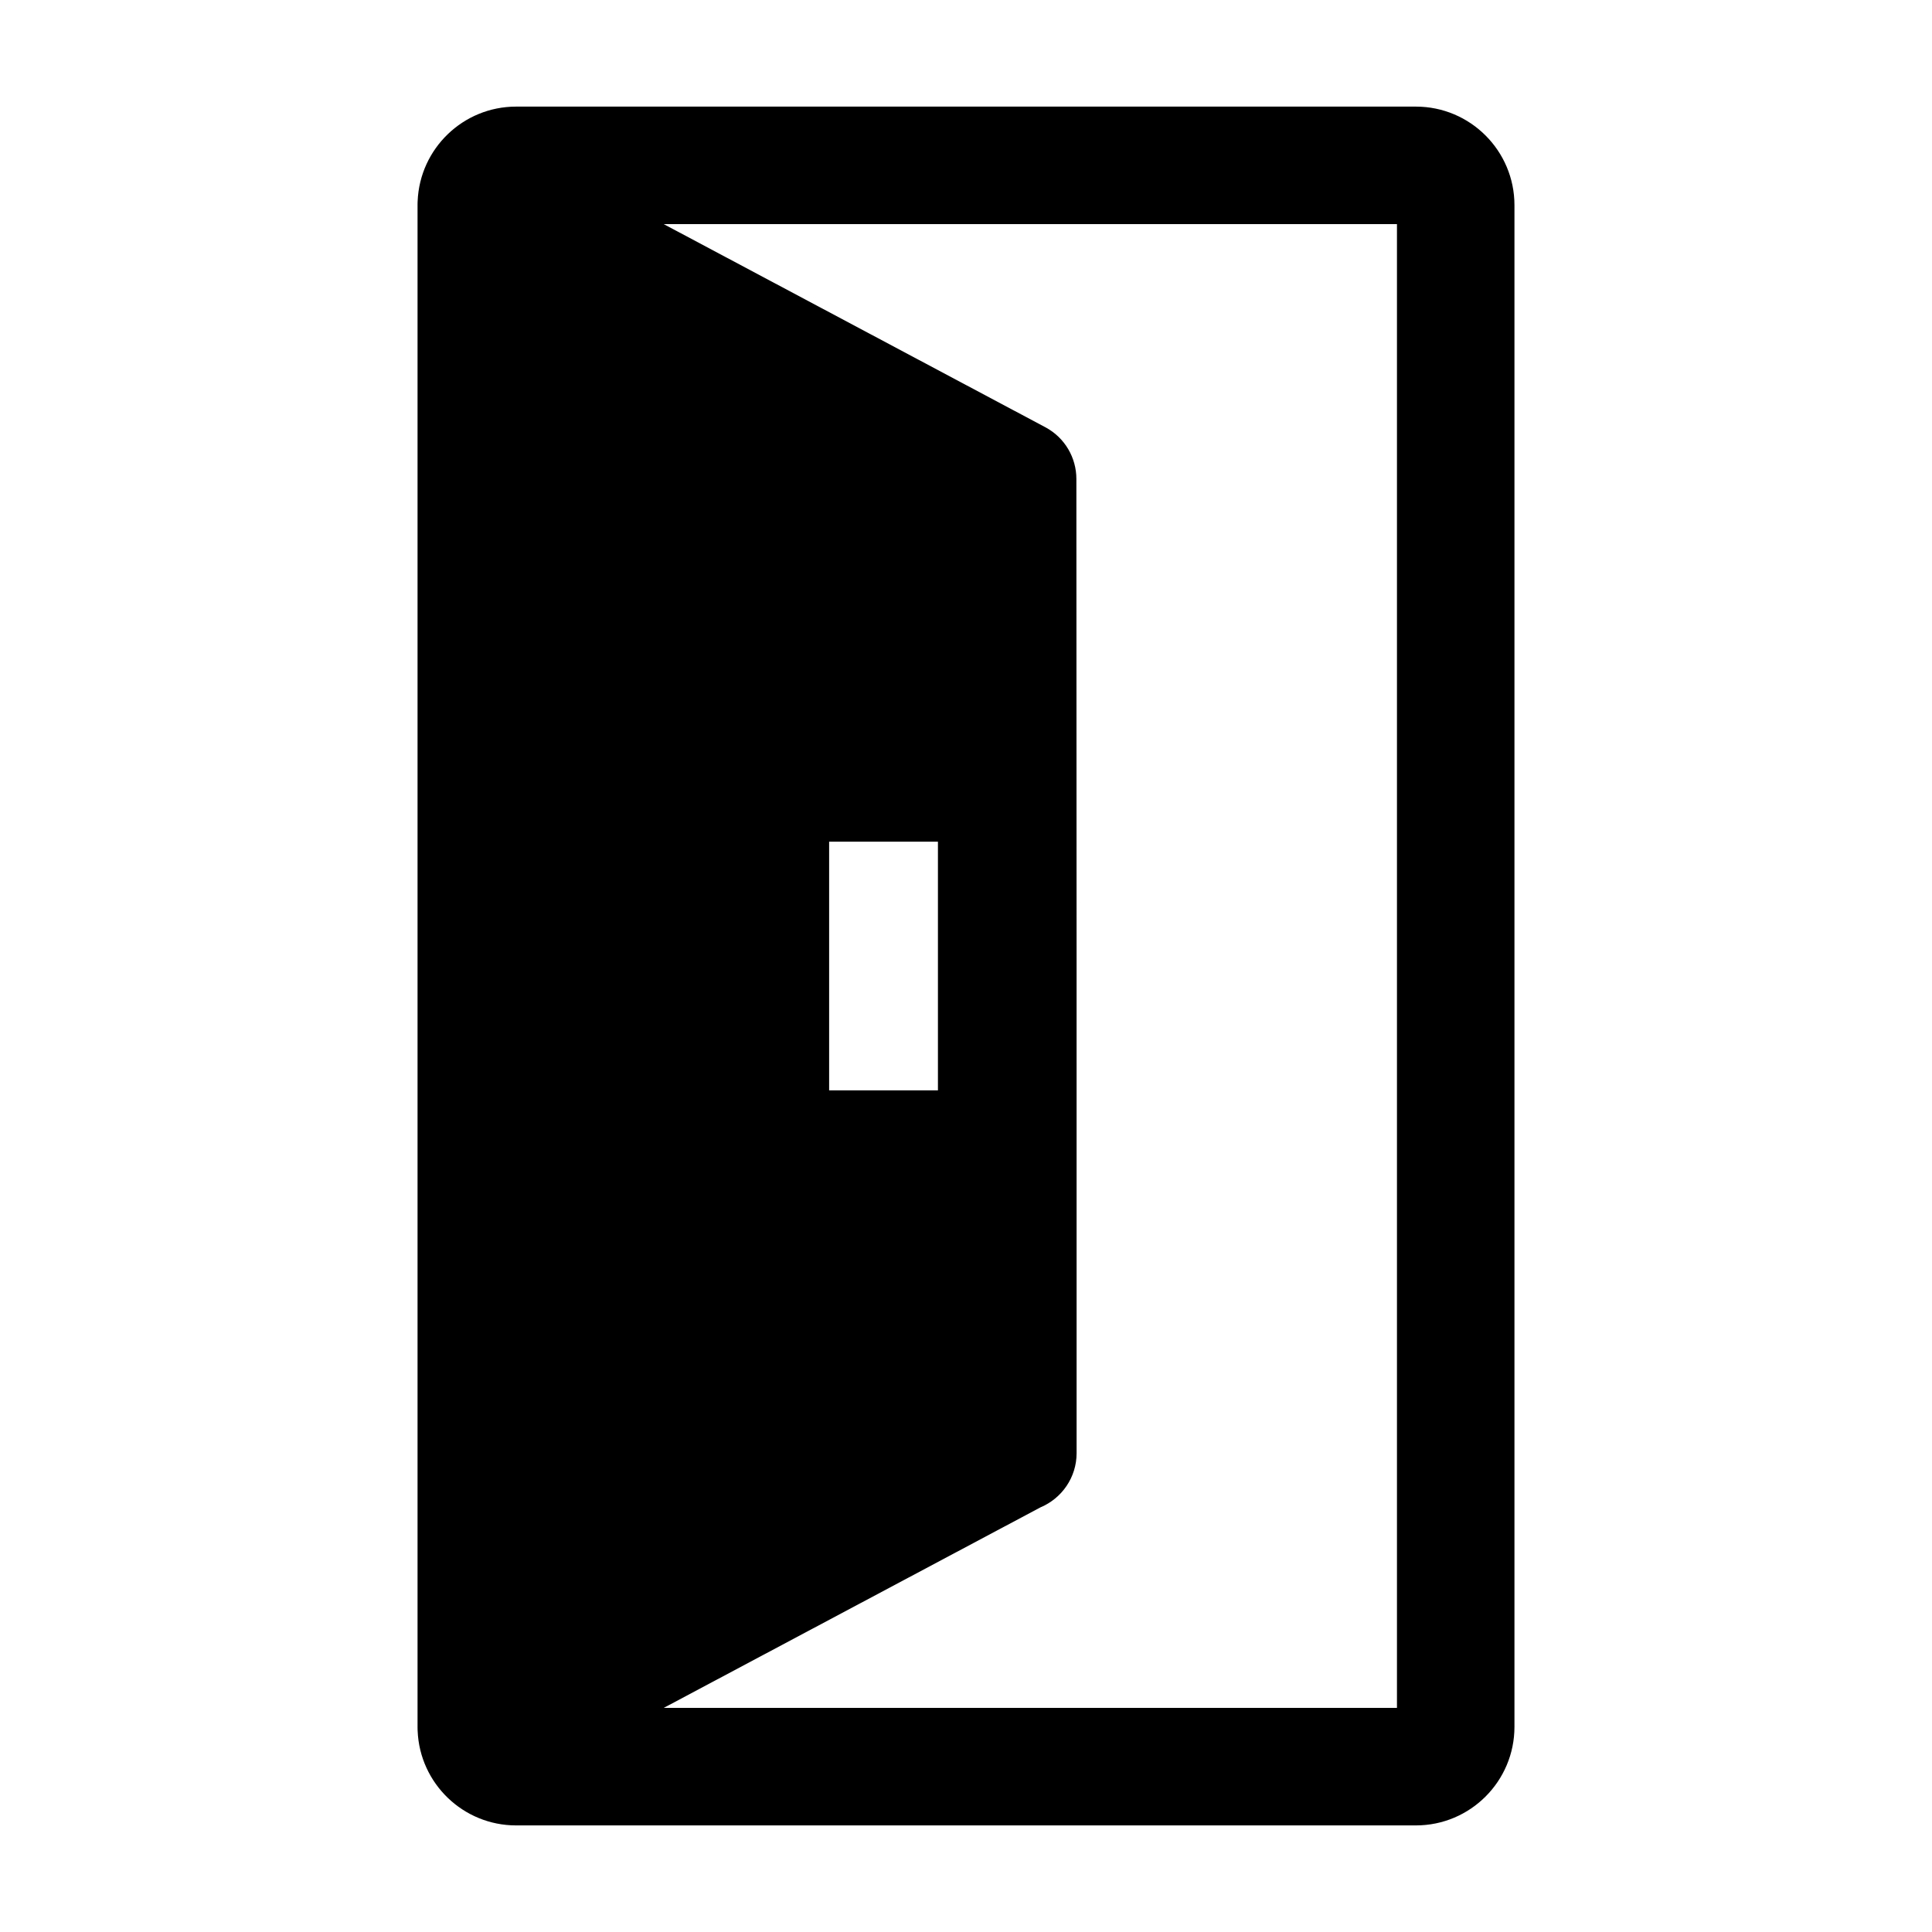
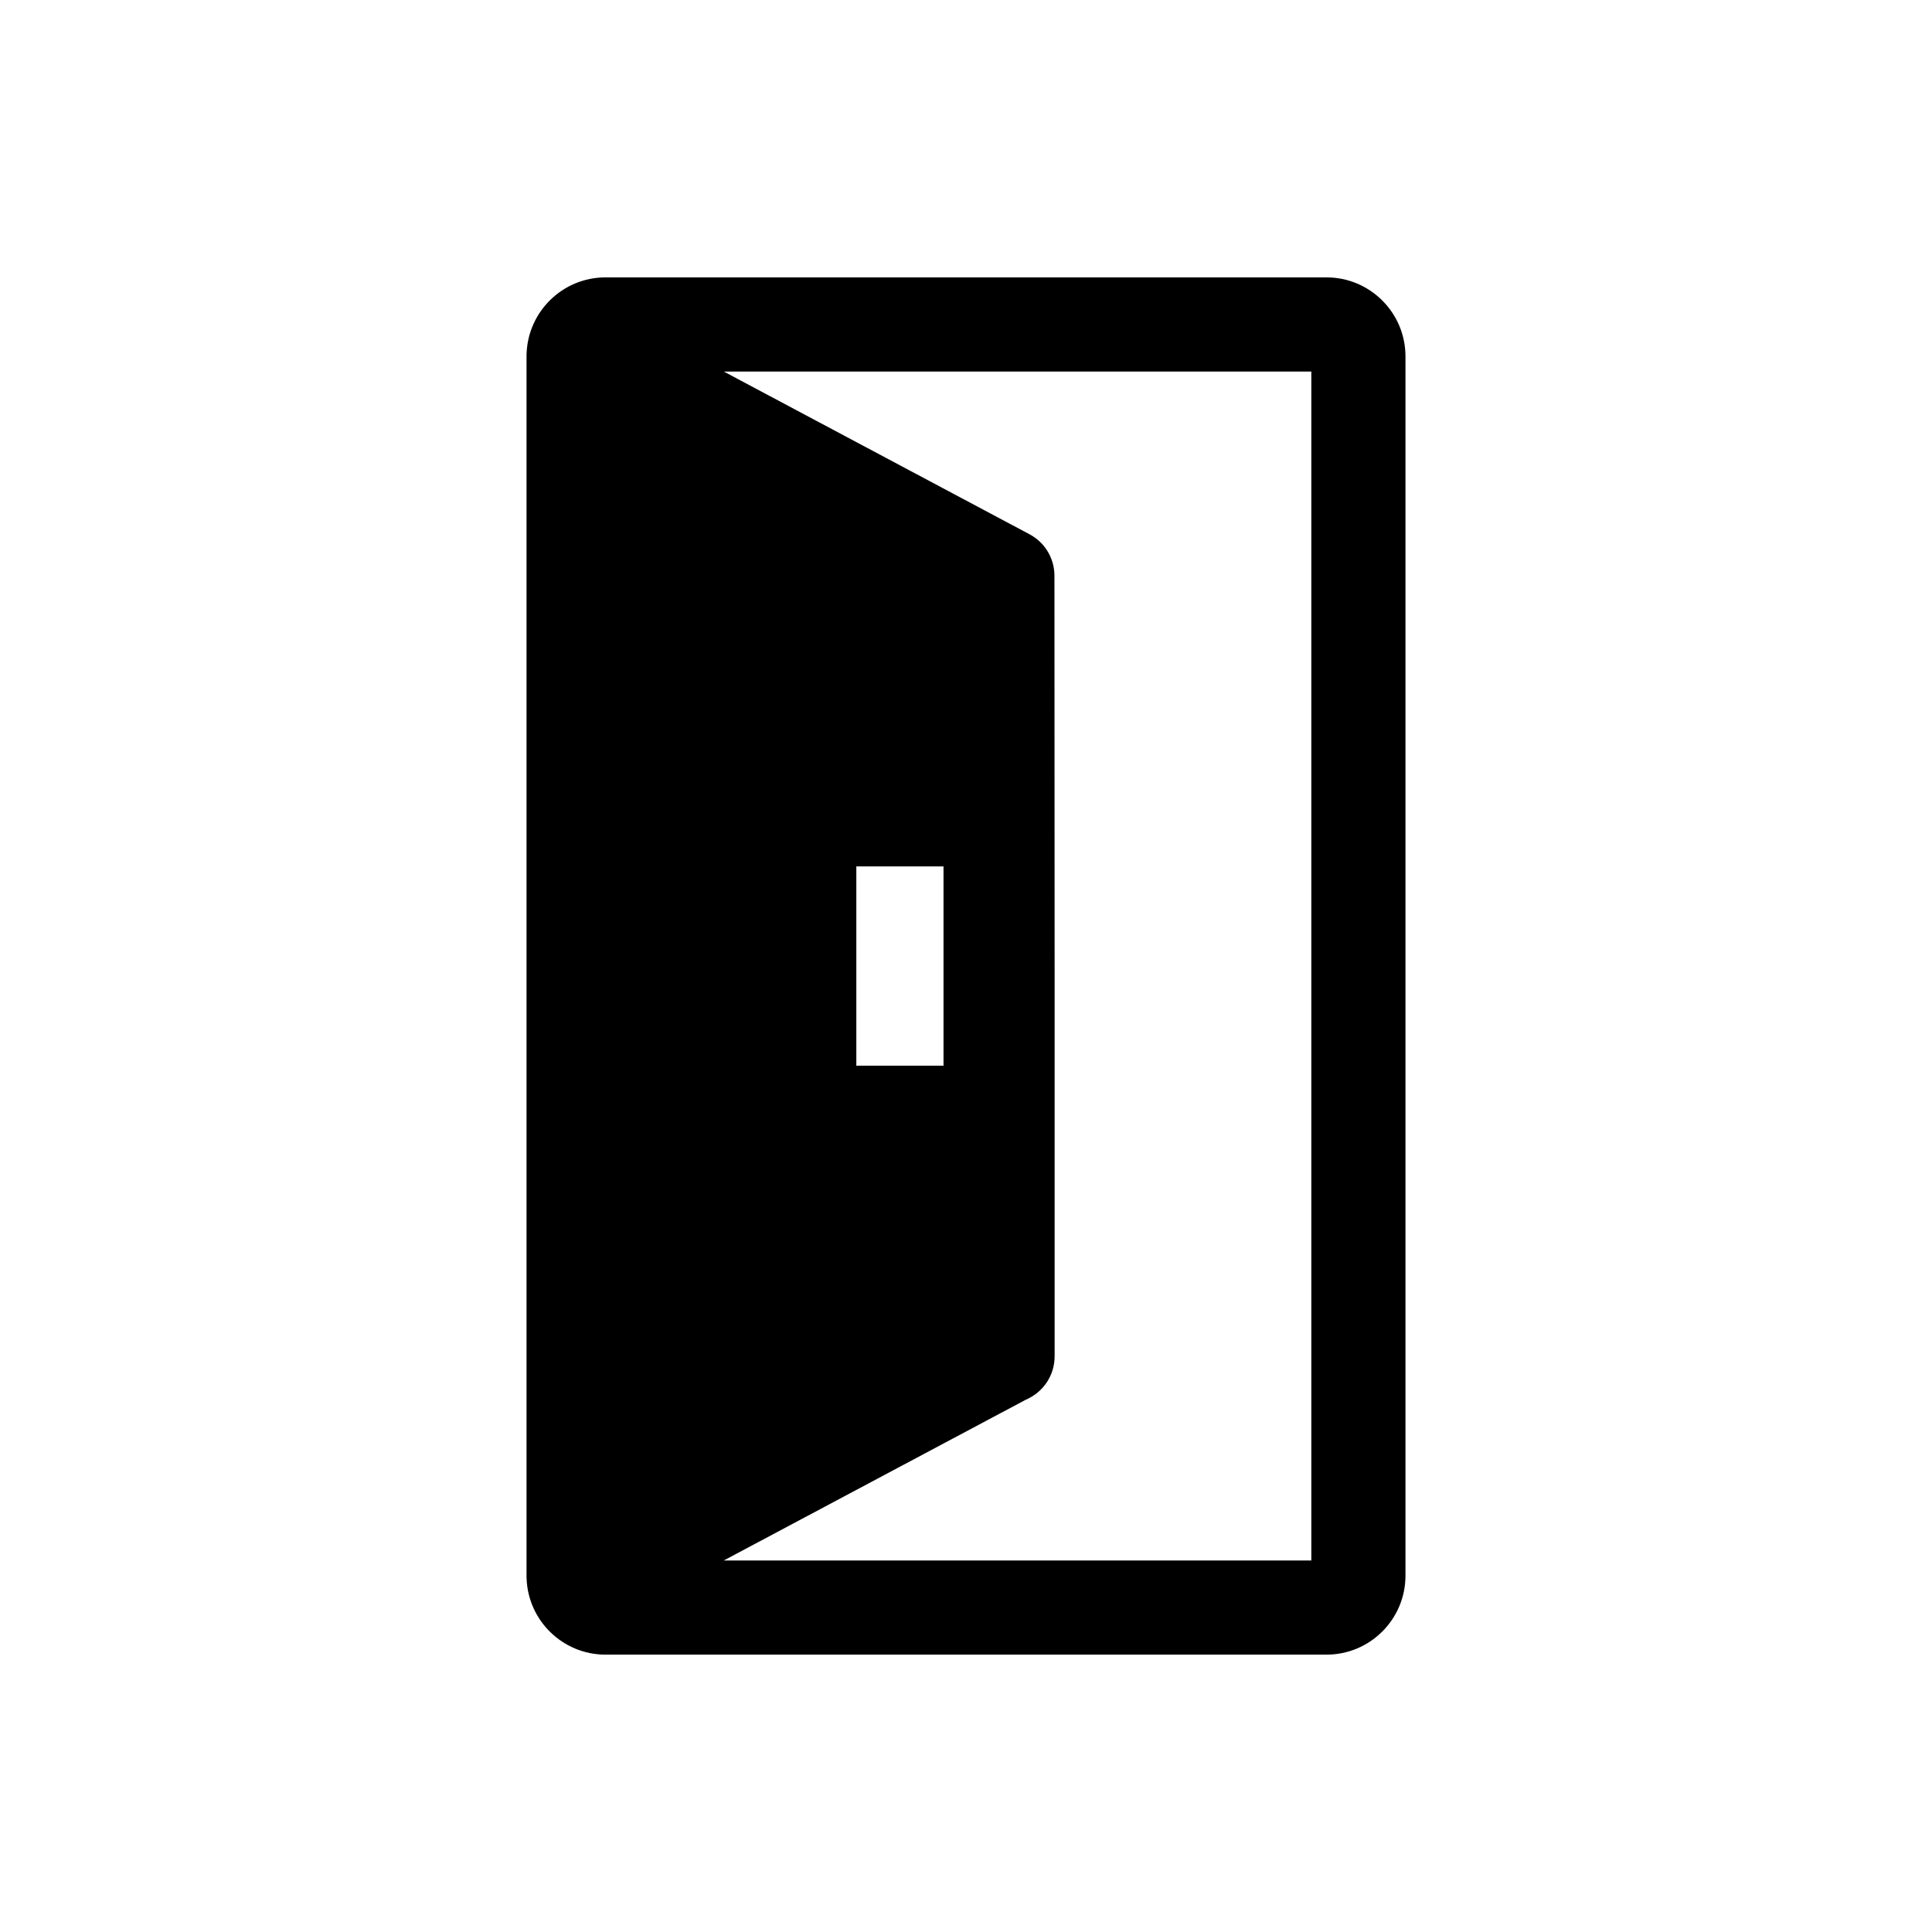
- <svg xmlns="http://www.w3.org/2000/svg" xml:space="preserve" version="1.1" style="shape-rendering:geometricPrecision;text-rendering:geometricPrecision;image-rendering:optimizeQuality;" viewBox="0 0 846.66 846.66" x="0px" y="0px" fill-rule="evenodd" clip-rule="evenodd">
-   <defs>
-     <style type="text/css">
+ <svg xmlns="http://www.w3.org/2000/svg" xml:space="preserve" version="1.1" style="shape-rendering:geometricPrecision;text-rendering:geometricPrecision;image-rendering:optimizeQuality;" viewBox="0 0 846.66 846.66" x="0px" y="0px" fill-rule="evenodd" clip-rule="evenodd" id="svg10">
+   <defs id="defs4">
+     <style type="text/css" id="style2">
   
    .fil0 {fill:black}
   
  </style>
  </defs>
-   <g>
-     <path class="fil0" d="M226.16 46.72l394.34 0c23.82,0 43.18,19.37 43.18,43.19l0 666.85c0,23.83 -19.36,43.19 -43.18,43.19l-394.34 0c-23.15,0 -42.22,-18.35 -43.14,-41.47l-0.01 -0.05 0 -0.07 0 -0.13 -0.01 -0.12 0 -0.11 0 -0.13 -0.01 0 0 -0.12 0 -0.12 0 -0.13 0 -0.12 -0.01 -0.06 0 -0.06 0 -0.13 0 -0.12 0 -0.12 0 -0.13 0 -666.85 0 -0.12 0 -0.13 0 -0.12 0 -0.13 0 -0.06 0.01 -0.06 0 -0.12 0 -0.13 0 -0.12 0 -0.12 0.01 0 0 -0.13 0 -0.12 0.01 -0.12 0 -0.13 0 -0.06 0.01 -0.06c0.94,-23.11 19.98,-41.46 43.14,-41.46zm137.19 322.13l47.68 0 0 108.99 -47.68 0 0 -108.99zm-72.48 -270.63l167.25 89.02c8.64,4.62 13.58,13.47 13.58,22.63 0.12,142.31 0.1,284.62 0.1,426.93 0,10.66 -6.49,19.81 -15.74,23.72l-165.2 87.93 321.33 0 0 -650.23 -321.32 0z" />
+   <g id="g8" transform="matrix(0.8012852,0,0,0.8012852,84.12195,84.12294)">
+     <path class="fil0" d="M 226.16,46.72 H 620.5 c 23.82,0 43.18,19.37 43.18,43.19 v 666.85 c 0,23.83 -19.36,43.19 -43.18,43.19 H 226.16 c -23.15,0 -42.22,-18.35 -43.14,-41.47 l -0.01,-0.05 v -0.07 -0.13 L 183,758.11 V 758 757.87 h -0.01 v -0.12 -0.12 -0.13 -0.12 l -0.01,-0.06 v -0.06 -0.13 -0.12 -0.12 -0.13 -666.85 -0.12 -0.13 -0.12 -0.13 -0.06 l 0.01,-0.06 V 89.17 89.04 88.92 88.8 H 183 v -0.13 -0.12 l 0.01,-0.12 V 88.3 88.24 l 0.01,-0.06 C 183.96,65.07 203,46.72 226.16,46.72 Z m 137.19,322.13 h 47.68 V 477.84 H 363.35 Z M 290.87,98.22 458.12,187.24 c 8.64,4.62 13.58,13.47 13.58,22.63 0.12,142.31 0.1,284.62 0.1,426.93 0,10.66 -6.49,19.81 -15.74,23.72 l -165.2,87.93 H 612.19 V 98.22 Z" id="path6" />
  </g>
</svg>
